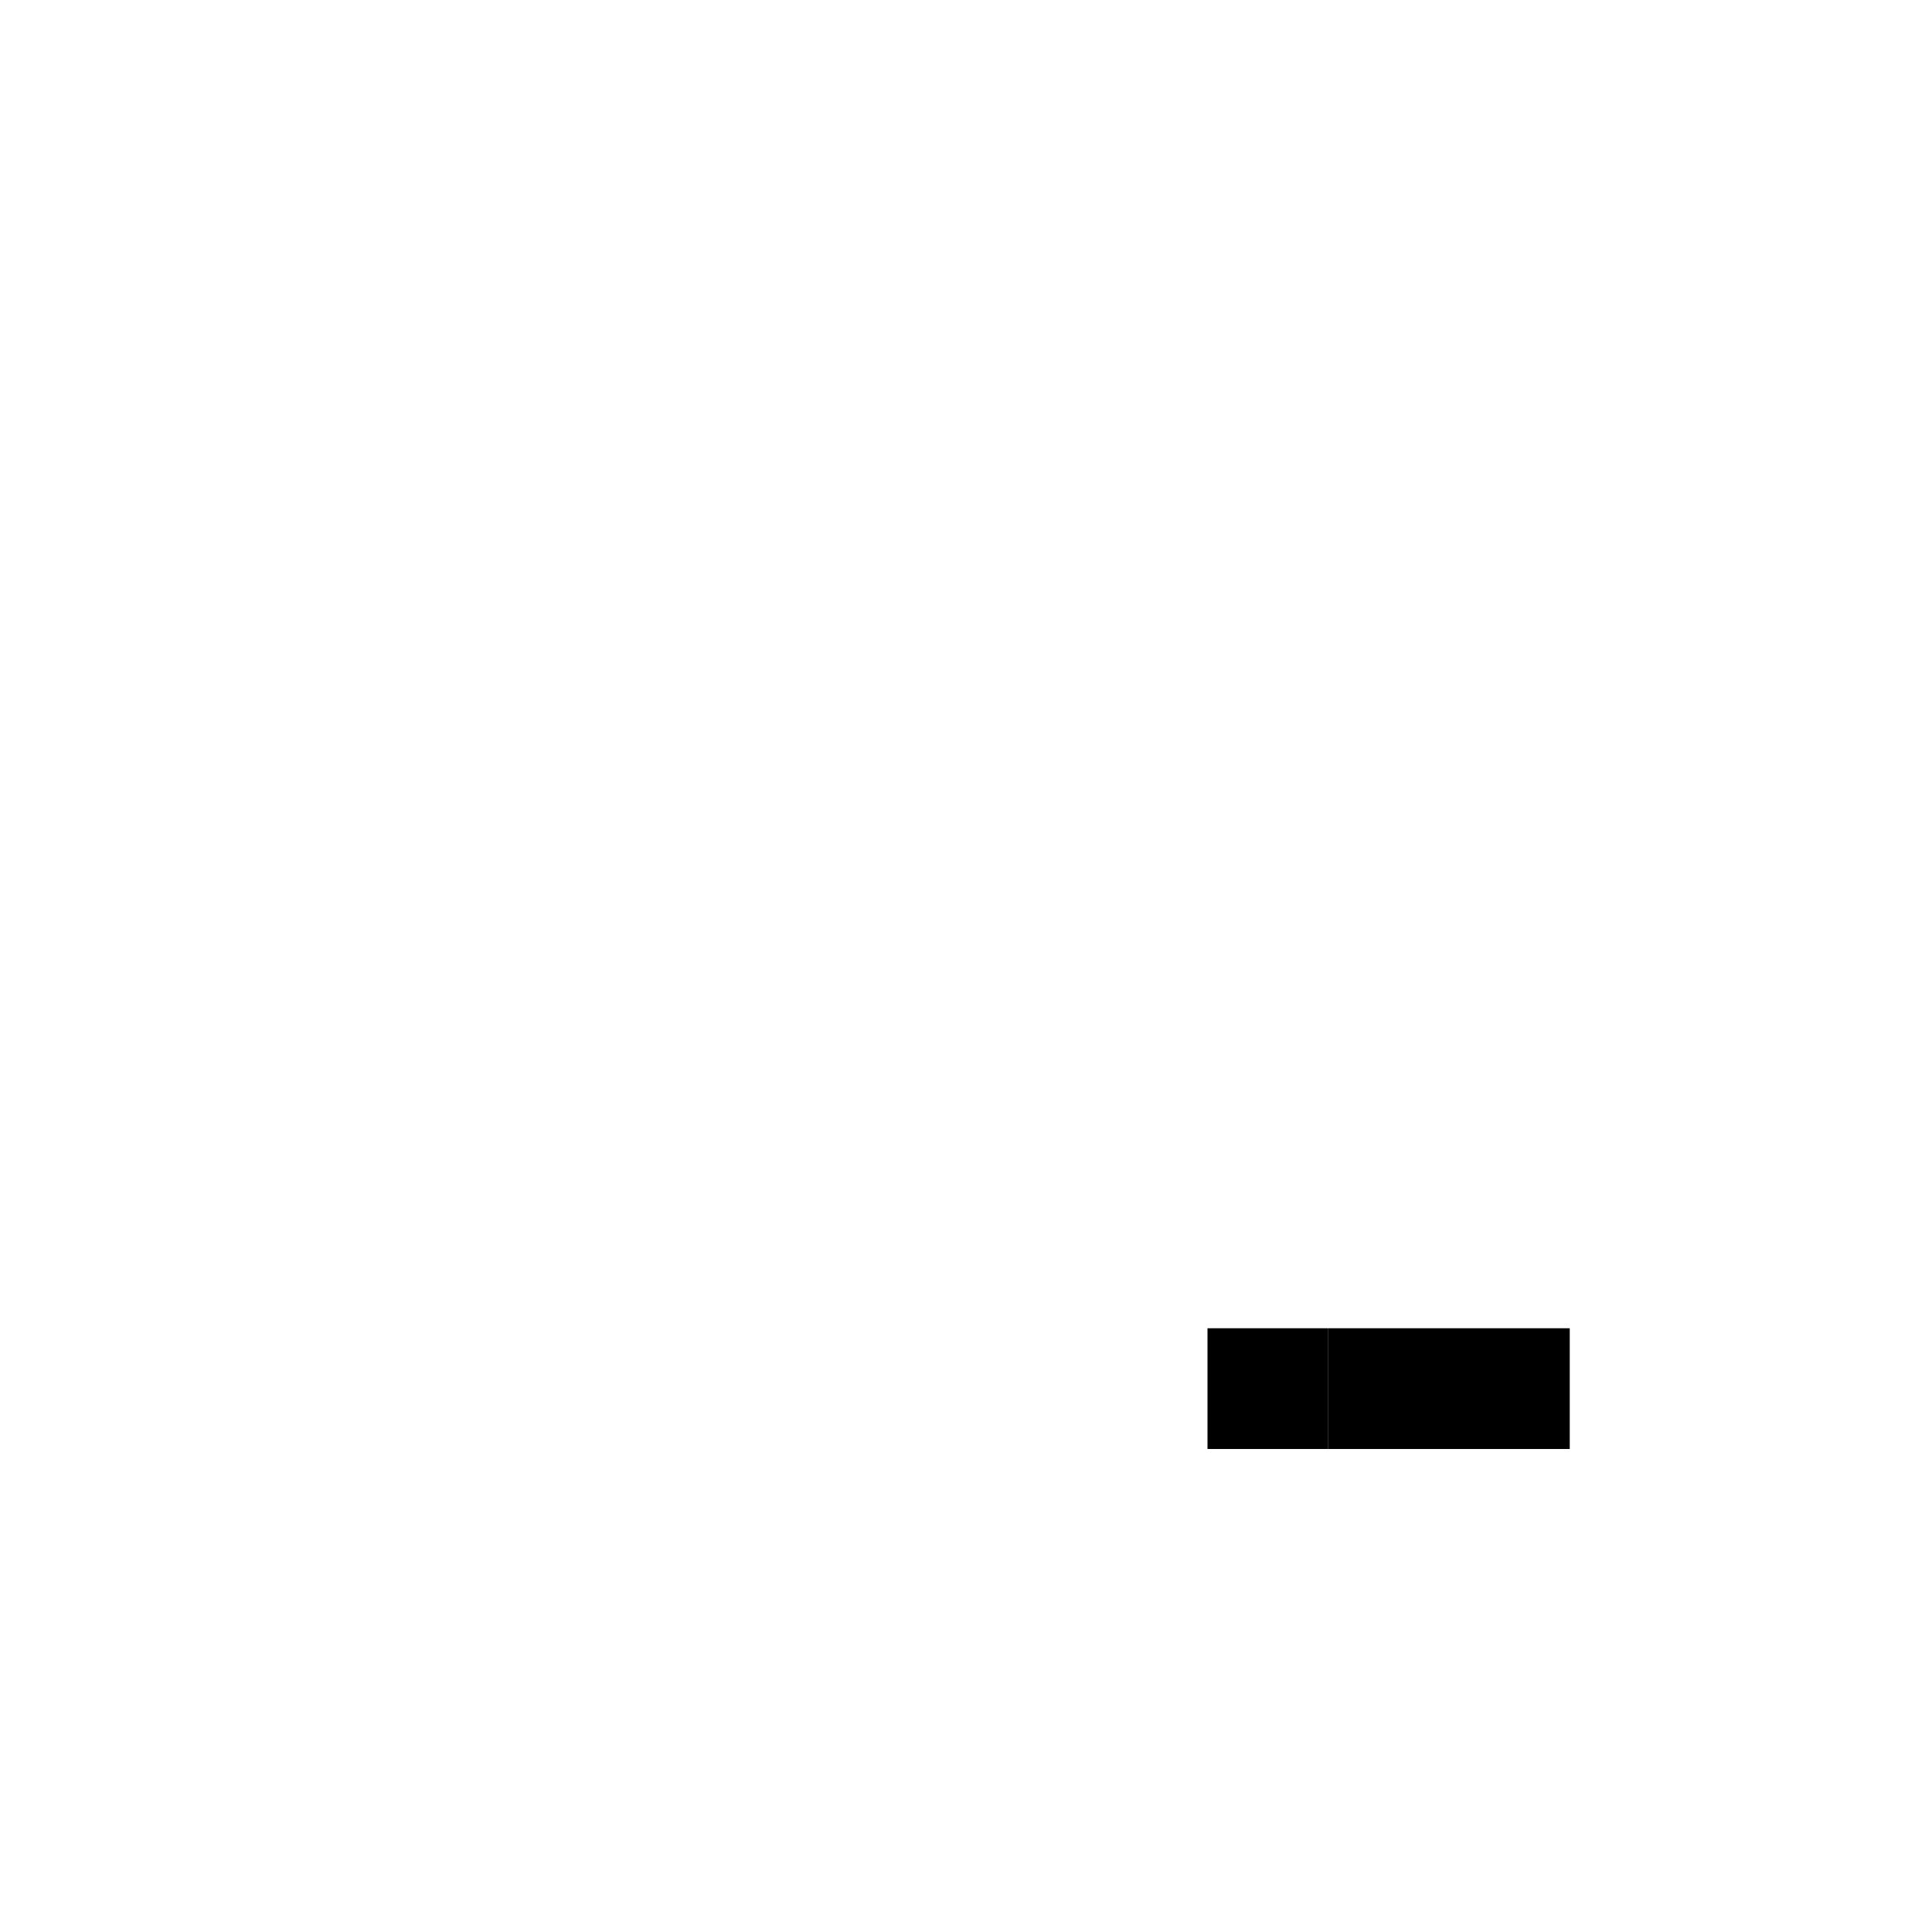
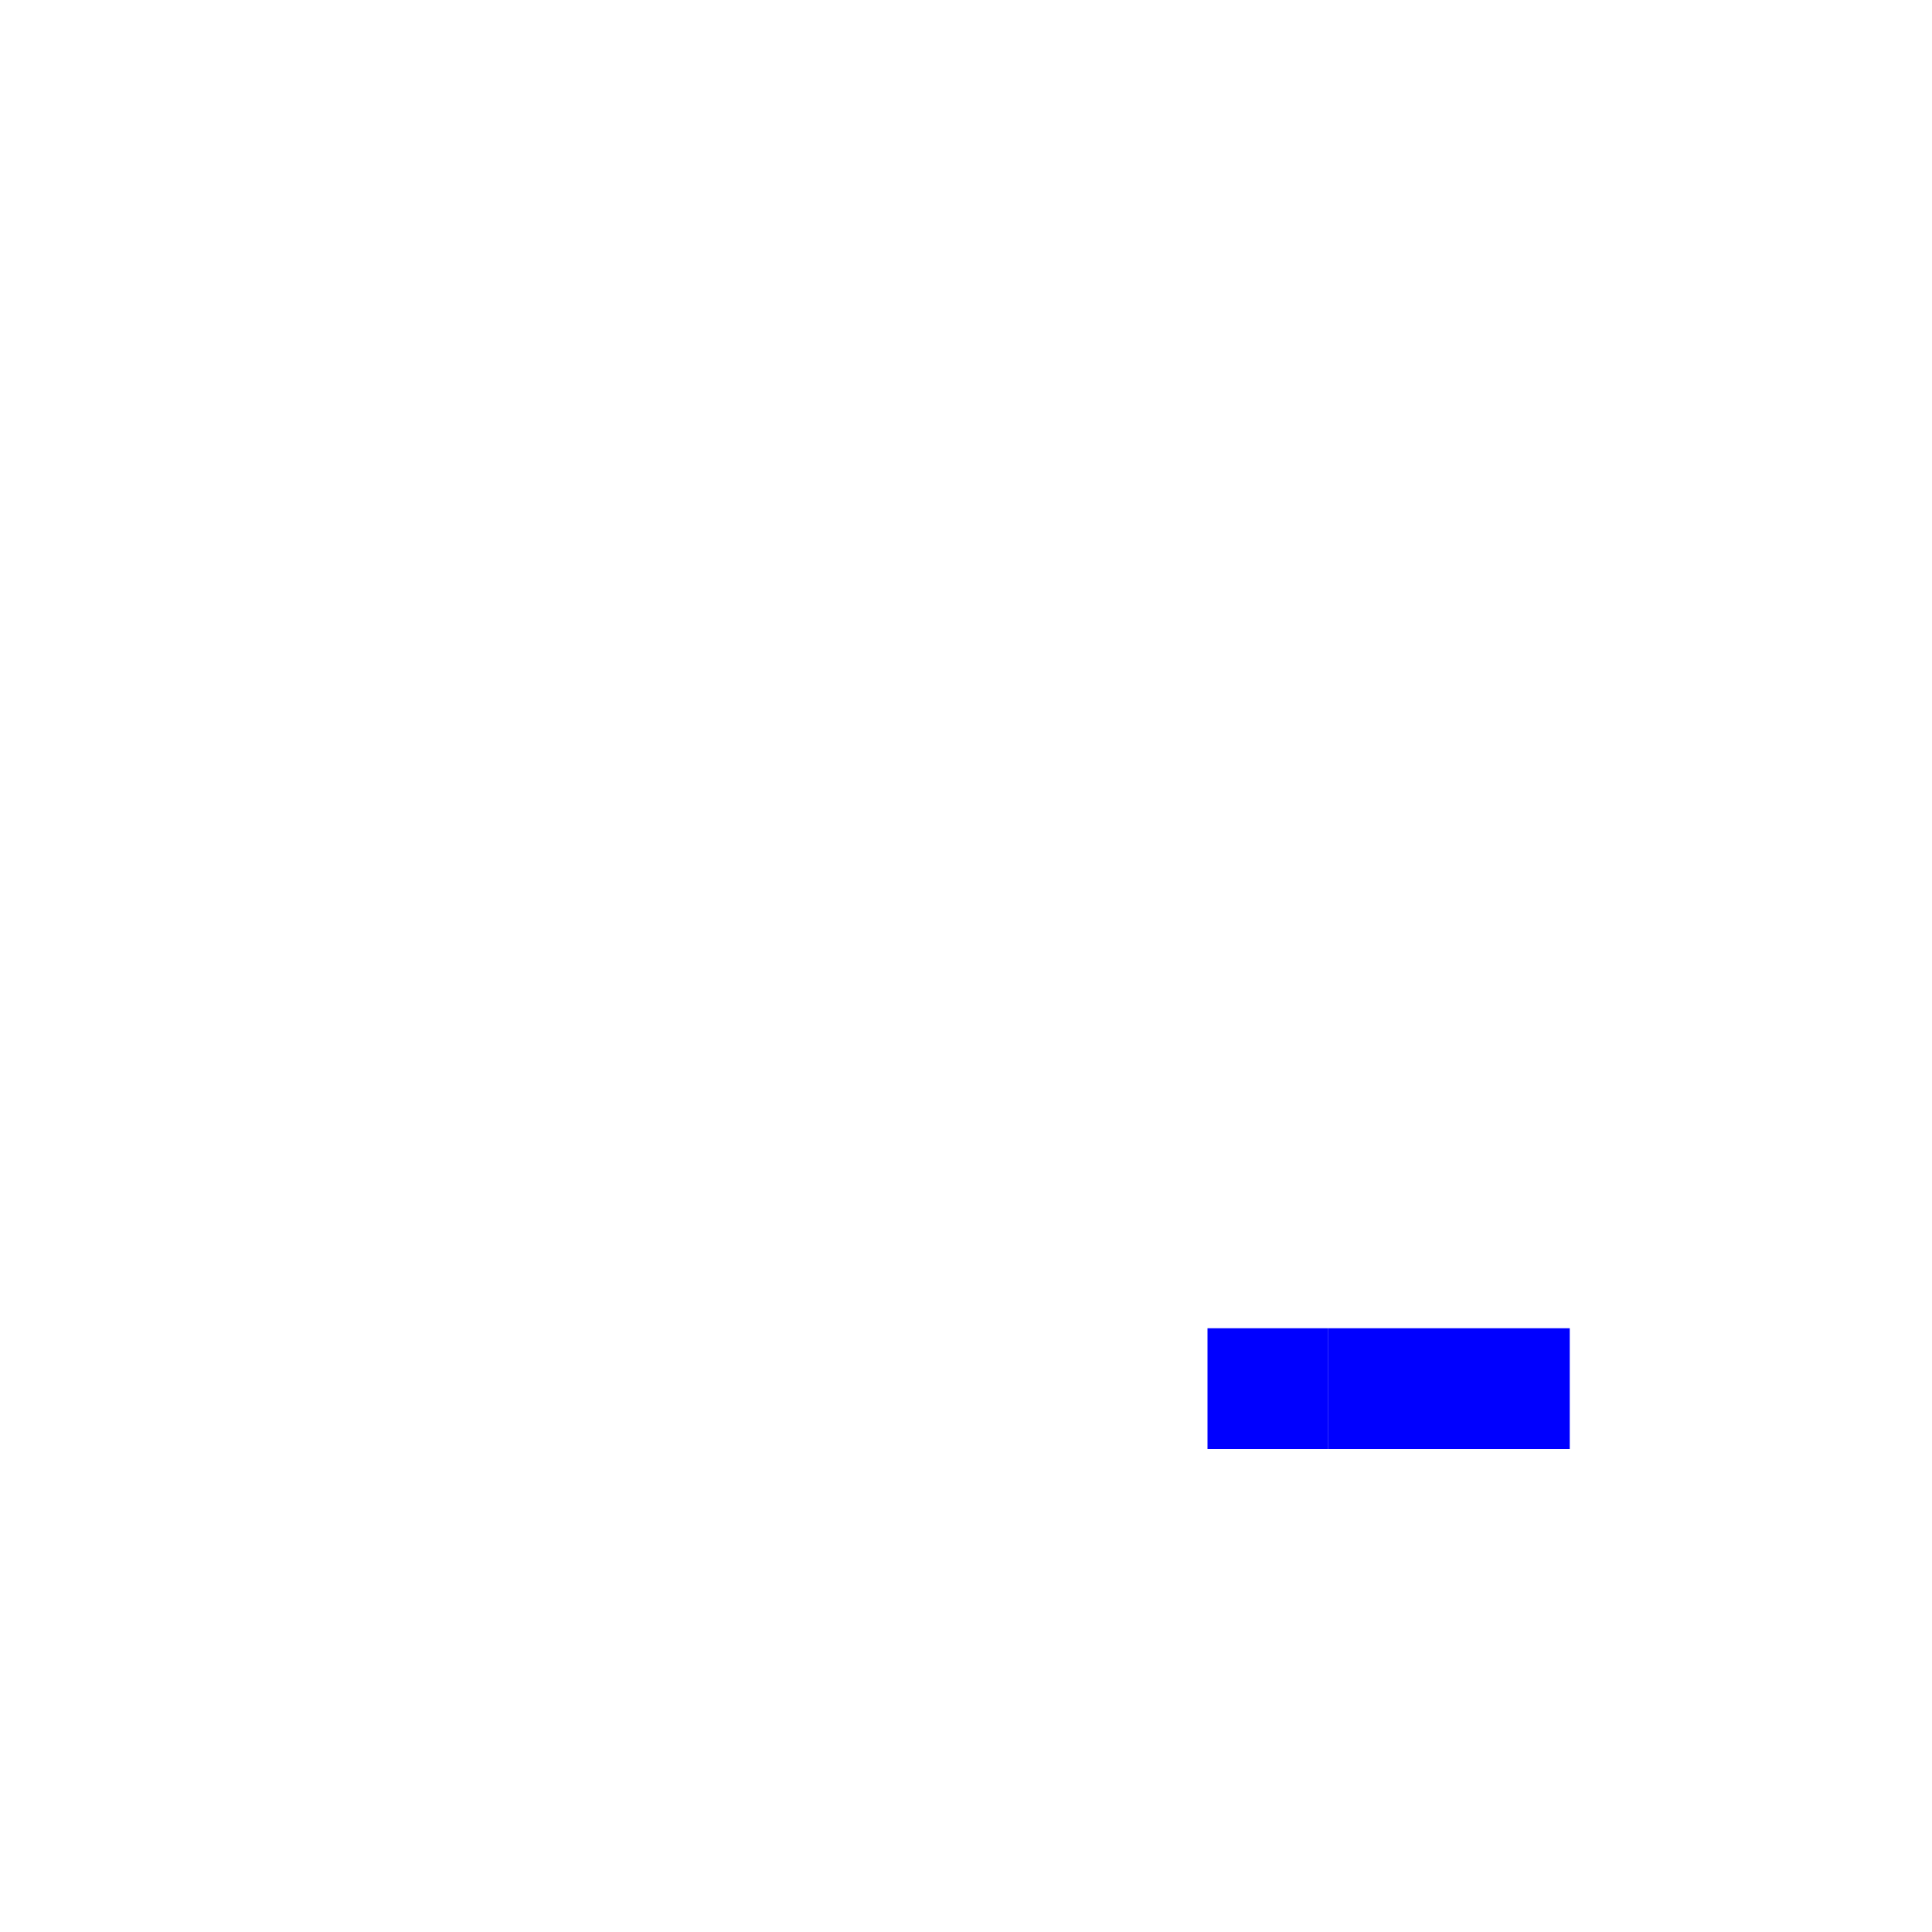
- <svg xmlns="http://www.w3.org/2000/svg" width="16" height="16">
+ <svg xmlns="http://www.w3.org/2000/svg" width="16" height="16" fill="#0000ff">
  <rect x="0" y="0" width="100%" height="100%" fill="#ffffff" />
-   <rect x="10" y="11" width="1" height="1" />
-   <rect x="11" y="11" width="1" height="1" />
-   <rect x="12" y="11" width="1" height="1" />
+   <g id="n1-1">
+     <rect x="10" y="11" width="1" height="1" />
+     <rect x="11" y="11" width="1" height="1" />
+     <rect x="12" y="11" width="1" height="1" />
+   </g>
</svg>
